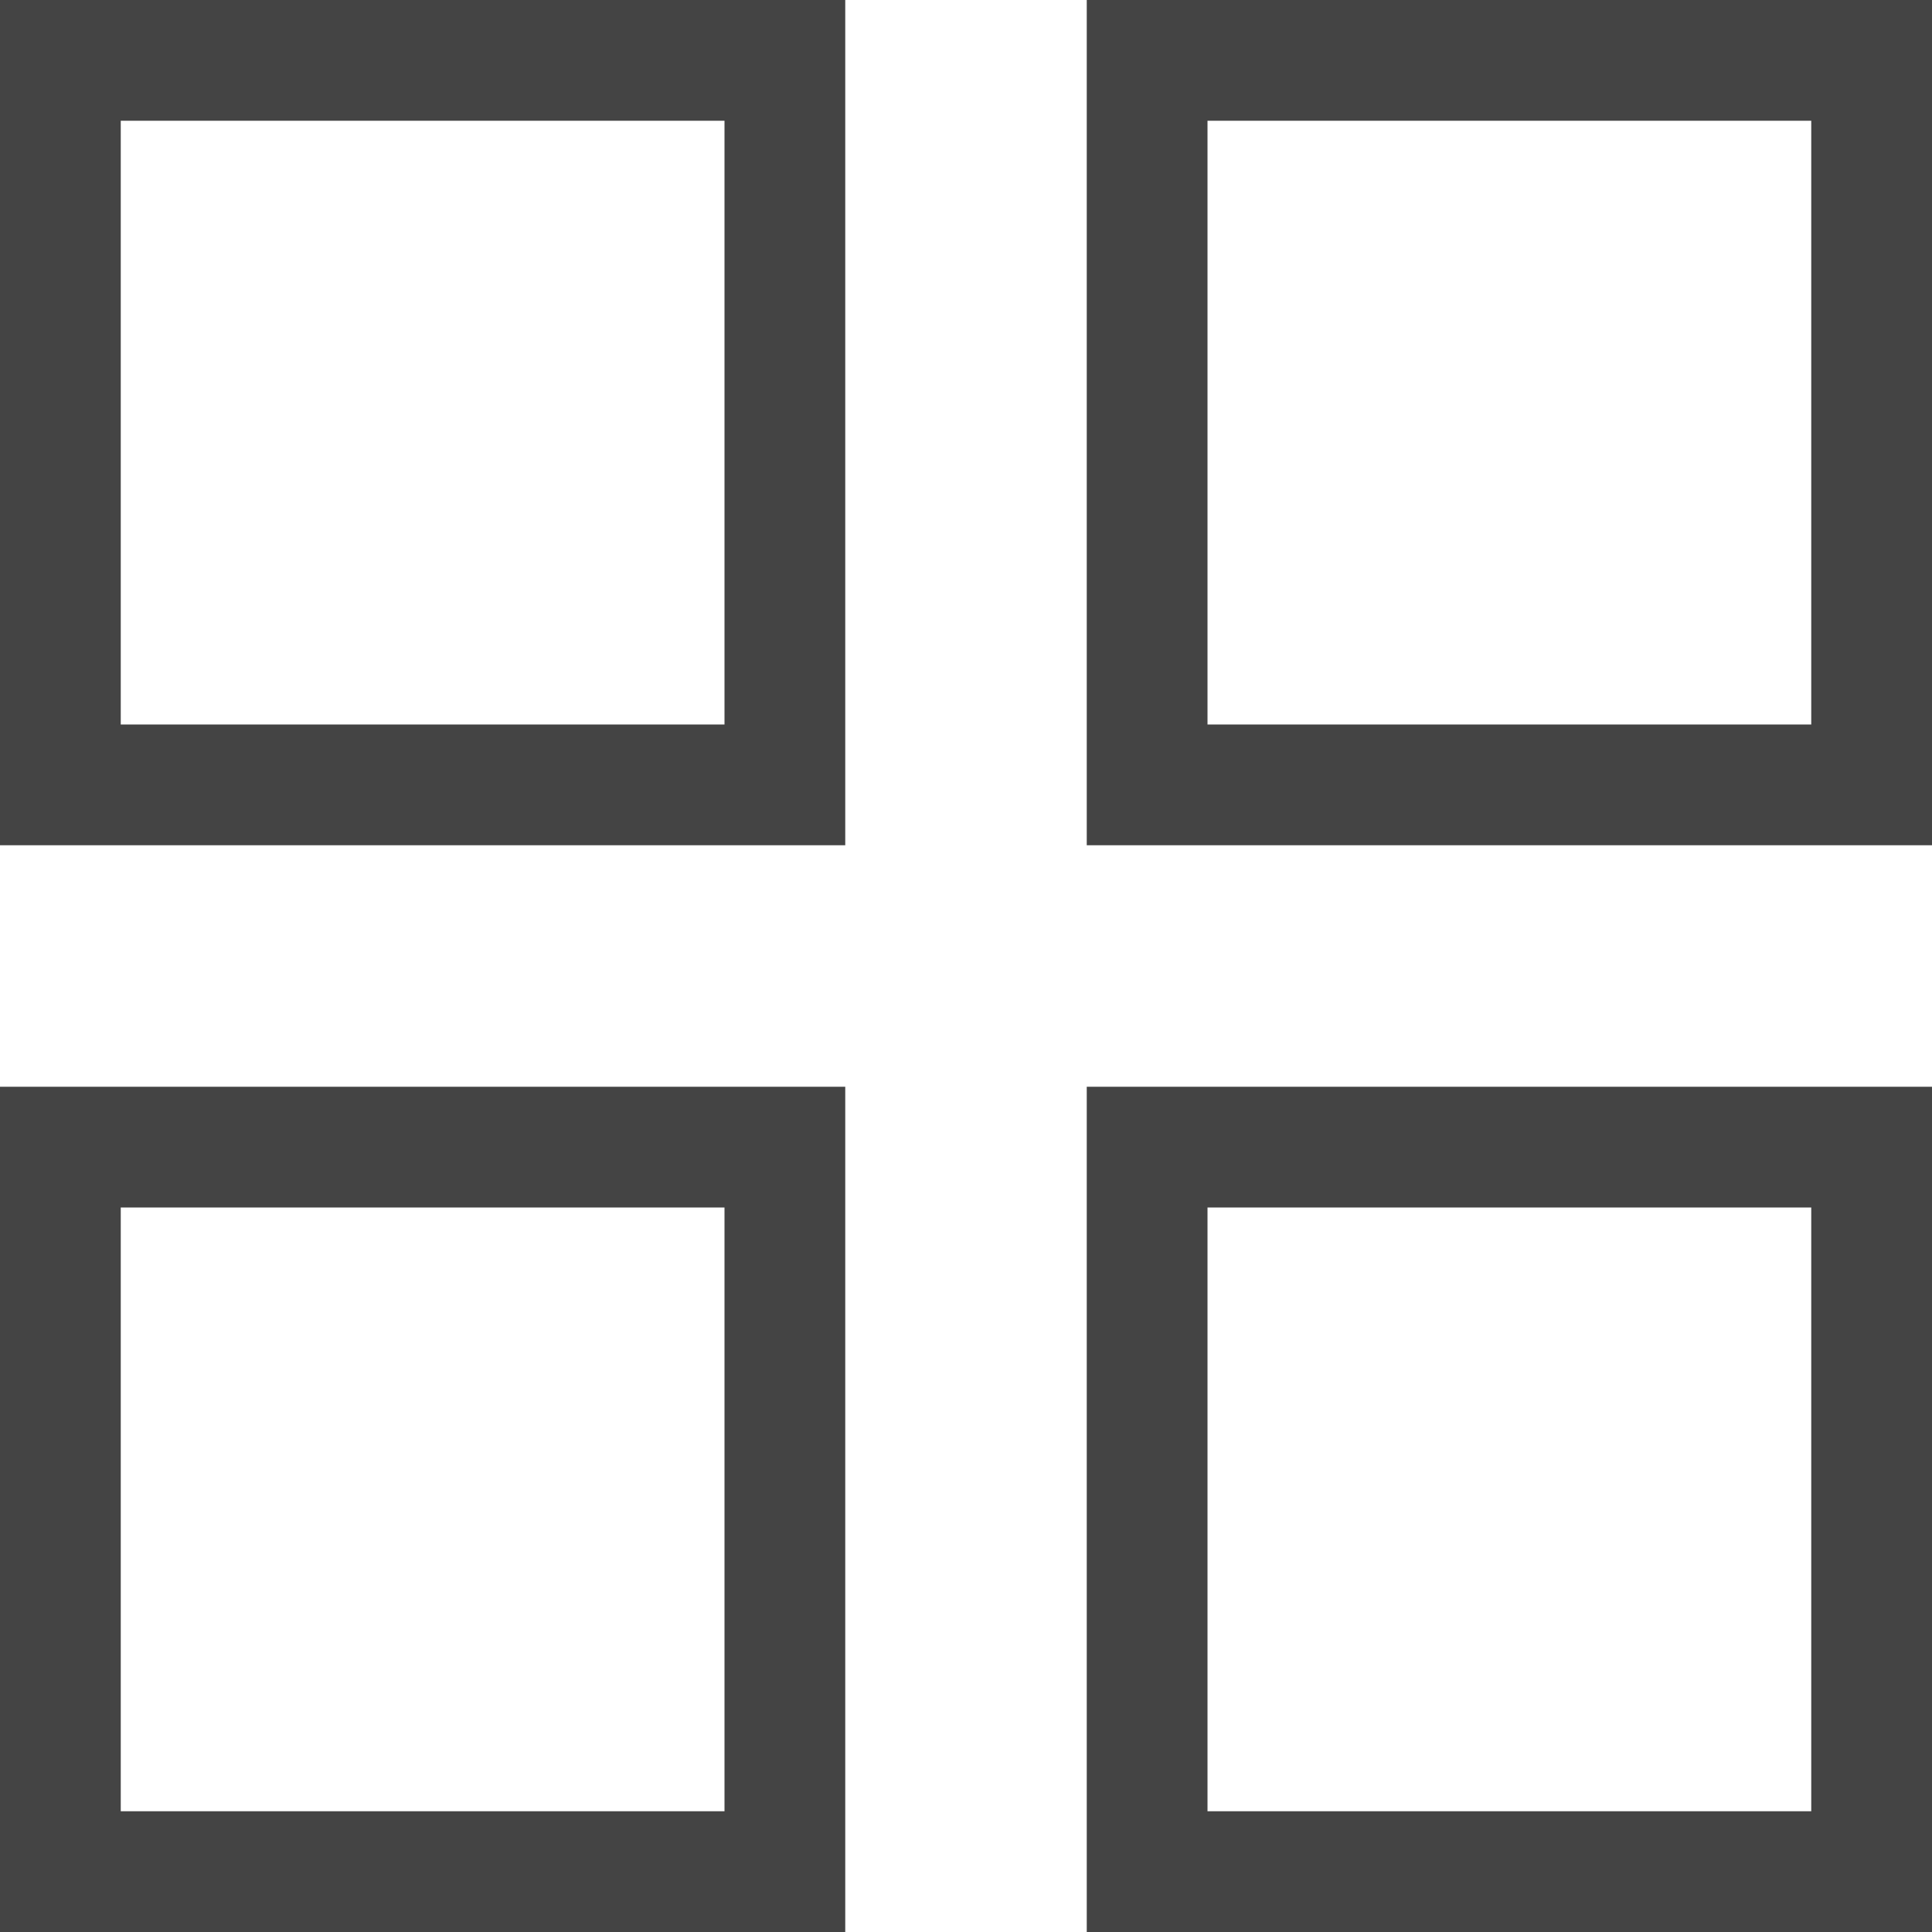
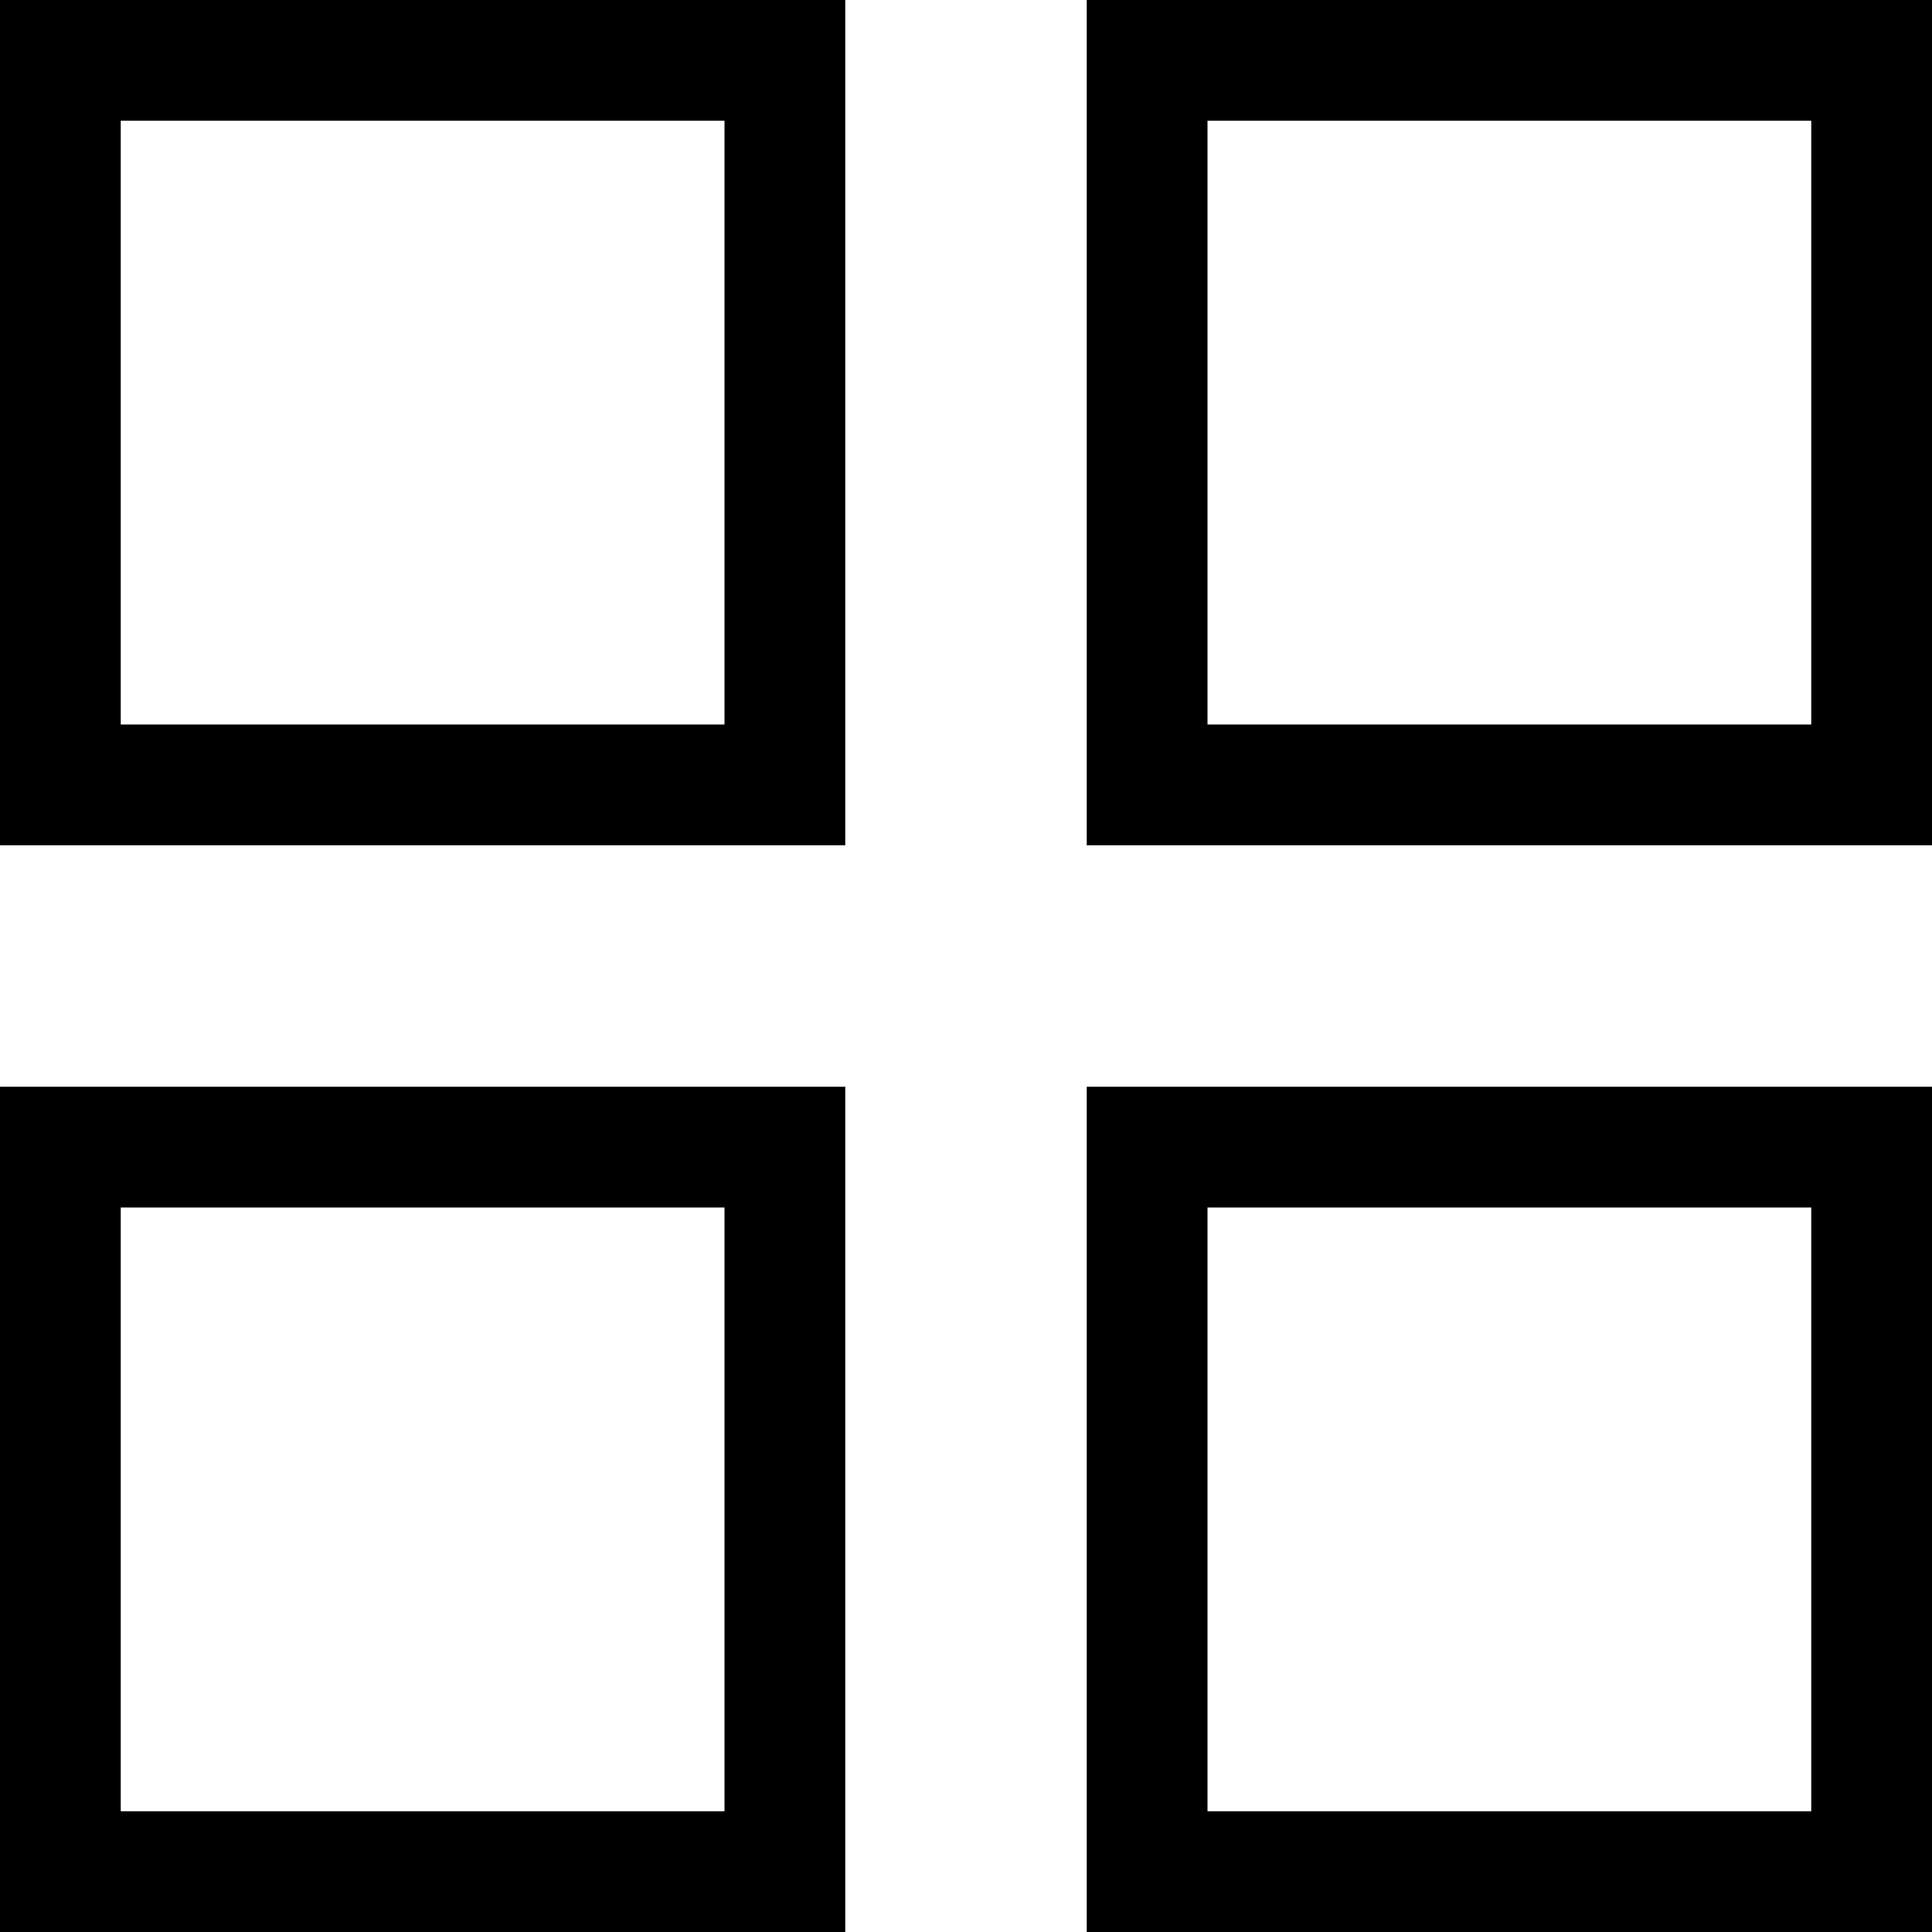
<svg xmlns="http://www.w3.org/2000/svg" version="1.1" width="16" height="16" viewBox="0 0 16 16">
-   <path fill="#444444" d="M0 7h7v-7h-7v7zM1 1h5v5h-5v-5z" />
-   <path fill="#444444" d="M9 0v7h7v-7h-7zM15 6h-5v-5h5v5z" />
-   <path fill="#444444" d="M0 16h7v-7h-7v7zM1 10h5v5h-5v-5z" />
-   <path fill="#444444" d="M9 16h7v-7h-7v7zM10 10h5v5h-5v-5z" />
+   <path d="M0 7h7v-7h-7v7zM1 1h5v5h-5v-5z" />
+   <path d="M9 0v7h7v-7h-7zM15 6h-5v-5h5v5z" />
+   <path d="M0 16h7v-7h-7v7zM1 10h5v5h-5v-5z" />
+   <path d="M9 16h7v-7h-7v7zM10 10h5v5h-5v-5z" />
</svg>
